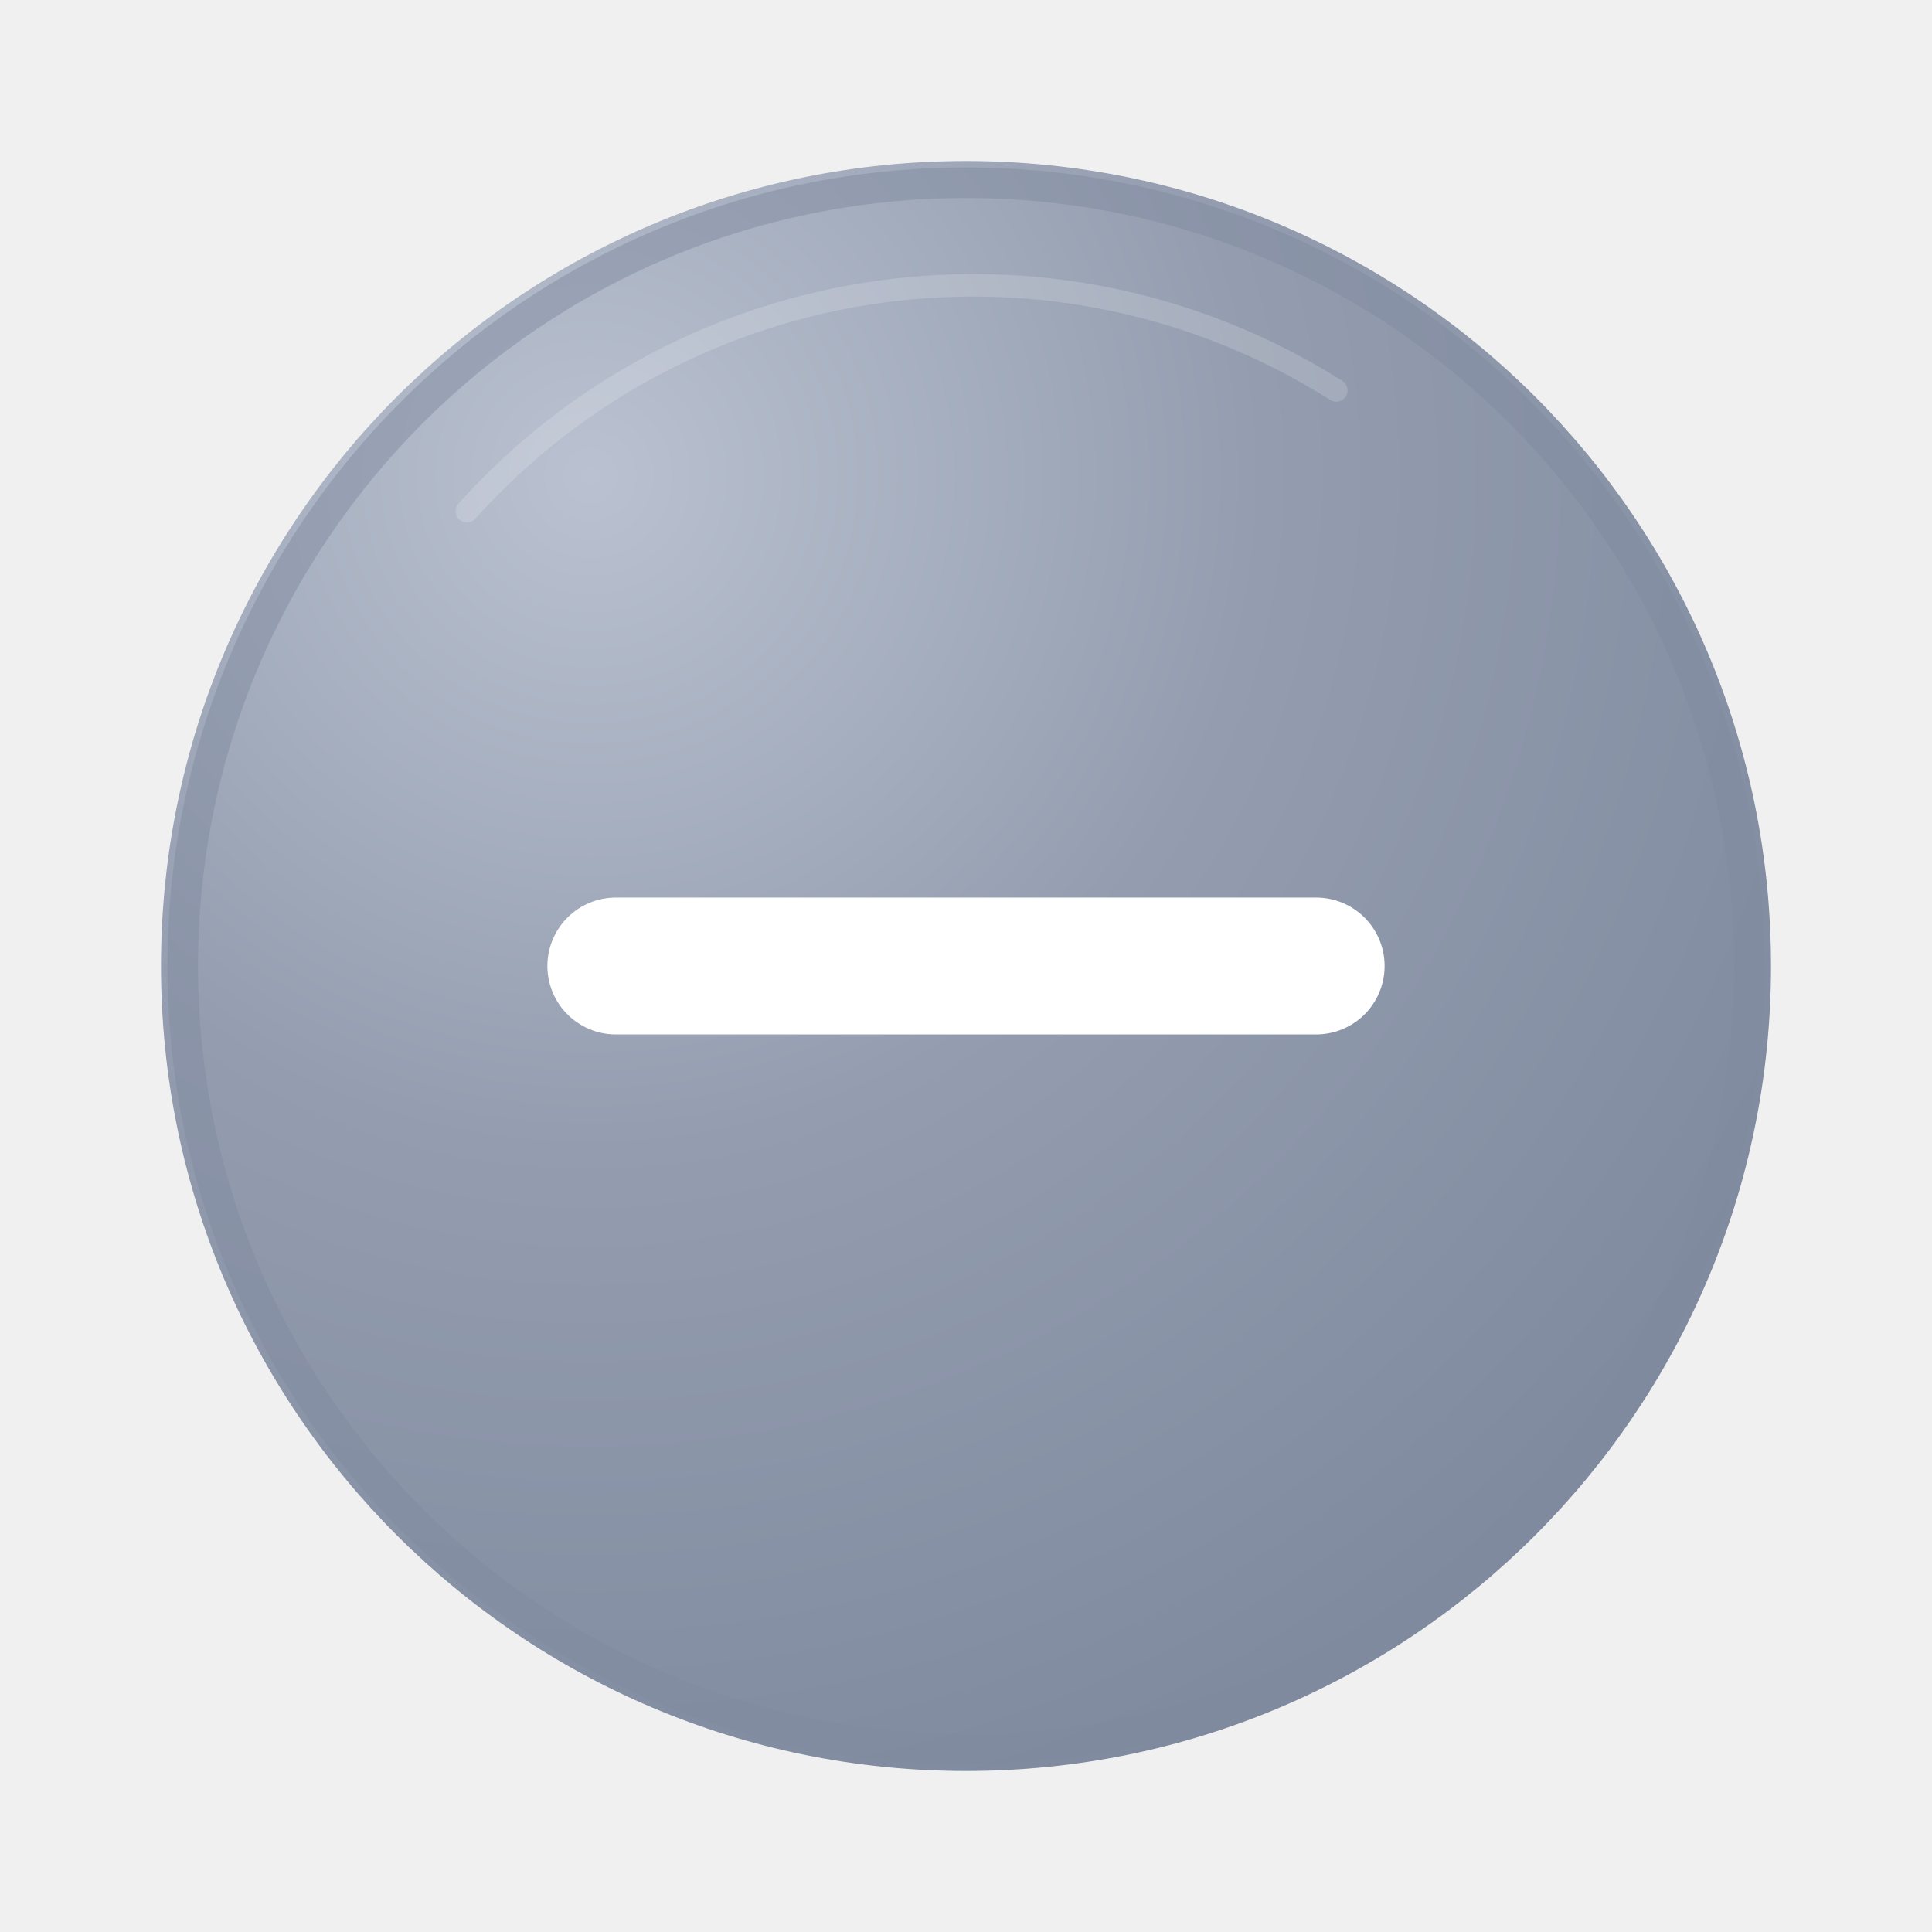
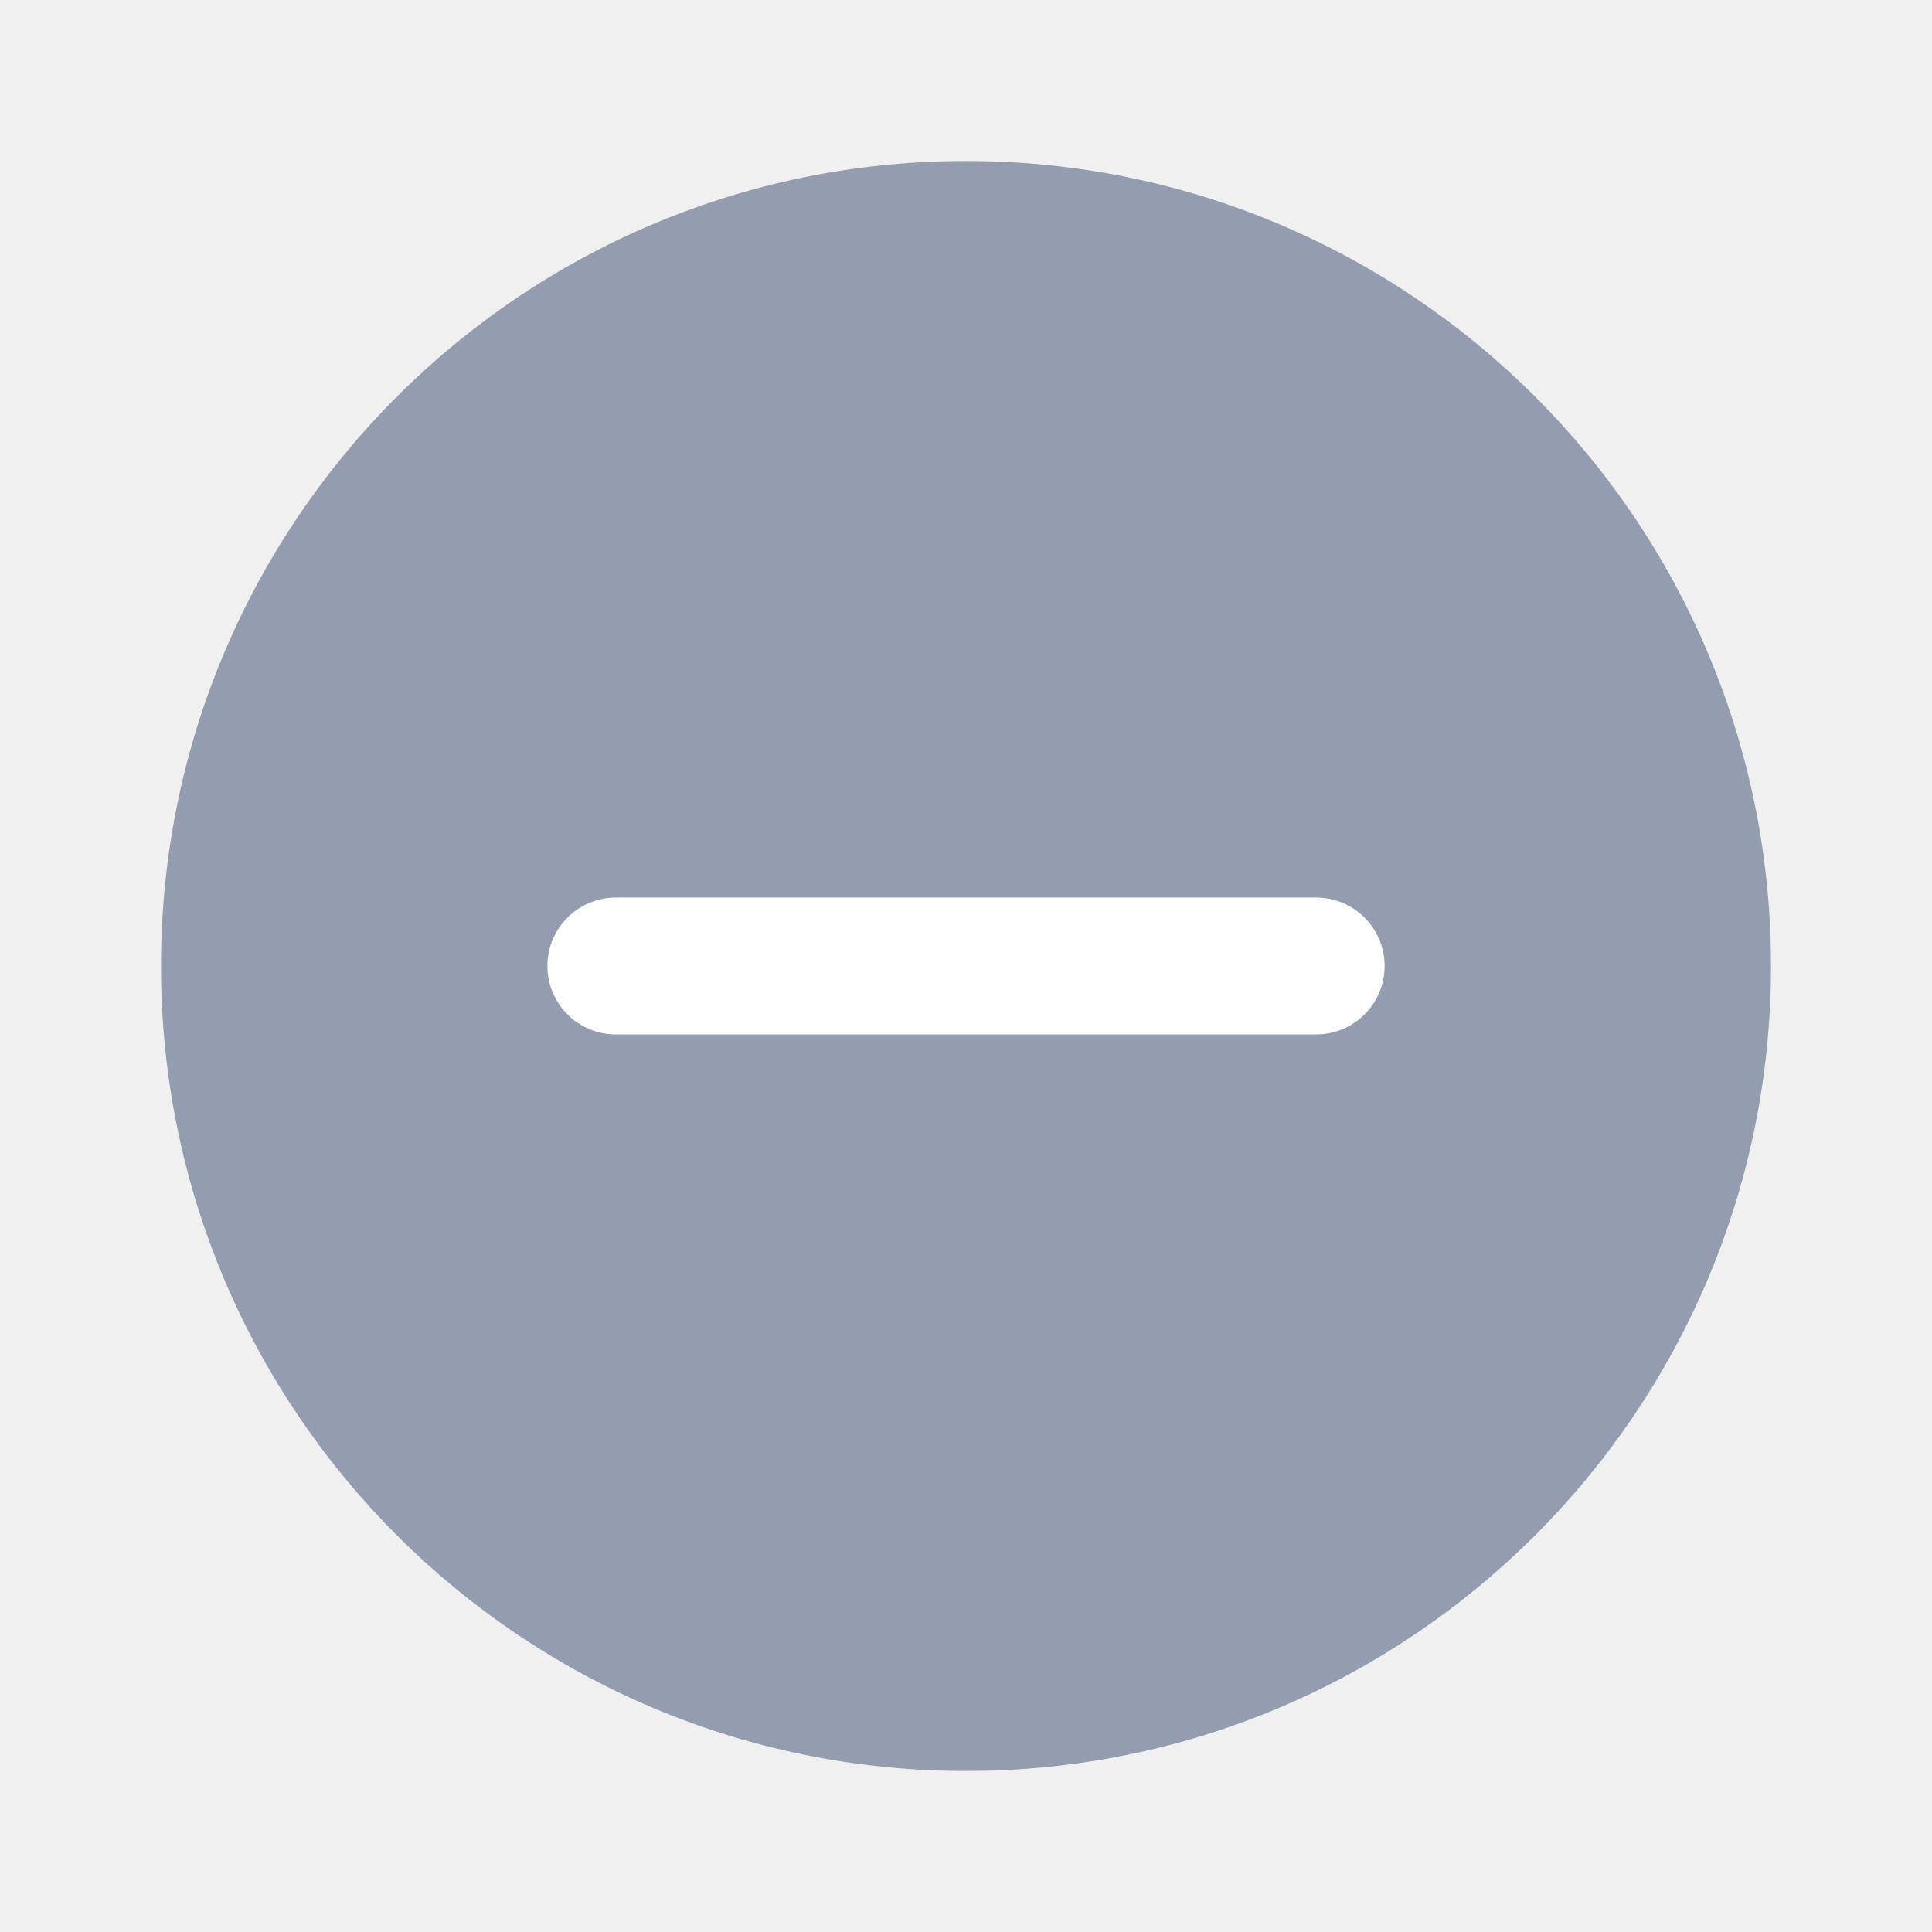
<svg xmlns="http://www.w3.org/2000/svg" width="24" height="24" viewBox="0 0 24 24" fill="none" stroke="#20232a" stroke-width="1.5" stroke-linecap="round" stroke-linejoin="round">
-   <defs>
-     <linearGradient id="sky" x2="0" y2="1">
-       <stop stop-color="#c1edff" />
-       <stop offset="1" stop-color="#85d3fb" />
-     </linearGradient>
-     <linearGradient id="blue" x2="0" y2="1">
-       <stop stop-color="#5bb5ff" />
-       <stop offset=".6" stop-color="#327dff" />
-       <stop offset="1" stop-color="#1758f2" />
-     </linearGradient>
-     <linearGradient id="amber-warning" x2="0" y2="1">
-       <stop stop-color="#ffc838" />
-       <stop offset="1" stop-color="#f88618" />
-     </linearGradient>
-     <linearGradient id="amber-conflict" x2="0" y2="1">
-       <stop stop-color="#fff0c8" />
-       <stop offset="1" stop-color="#ffd178" />
-     </linearGradient>
-     <linearGradient id="amber-archive" x2="0" y2="1">
-       <stop stop-color="#ffd353" />
-       <stop offset="1" stop-color="#ffaf30" />
-     </linearGradient>
-     <linearGradient id="amber-image" x2="0" y2="1">
-       <stop stop-color="#ffe5b4" />
-       <stop offset="1" stop-color="#ffd188" />
-     </linearGradient>
-   </defs>
-   <defs>
-     <radialGradient id="status-skipped-disc" cx=".27" cy=".2" r=".86">
-       <stop stop-color="#bac2d1" />
-       <stop offset=".48" stop-color="#949daf" />
-       <stop offset="1" stop-color="#7f8a9f" />
-     </radialGradient>
-   </defs>
-   <circle cx="12" cy="12" r="10" fill="url(#status-skipped-disc)" stroke="none" />
-   <circle cx="12" cy="12" r="9.73" fill="none" stroke="#7f8a9f" stroke-opacity=".48" stroke-width=".38" />
-   <path d="M5.8 6.35a8.45 8.45 0 0 1 10.8-1.5" stroke="white" stroke-opacity=".17" stroke-width=".28" />
+   <circle cx="12" cy="12" r="10" fill="#949daf" stroke="none" />
  <path stroke="white" stroke-width="1.7" d="M7.65 12h8.7" />
</svg>
